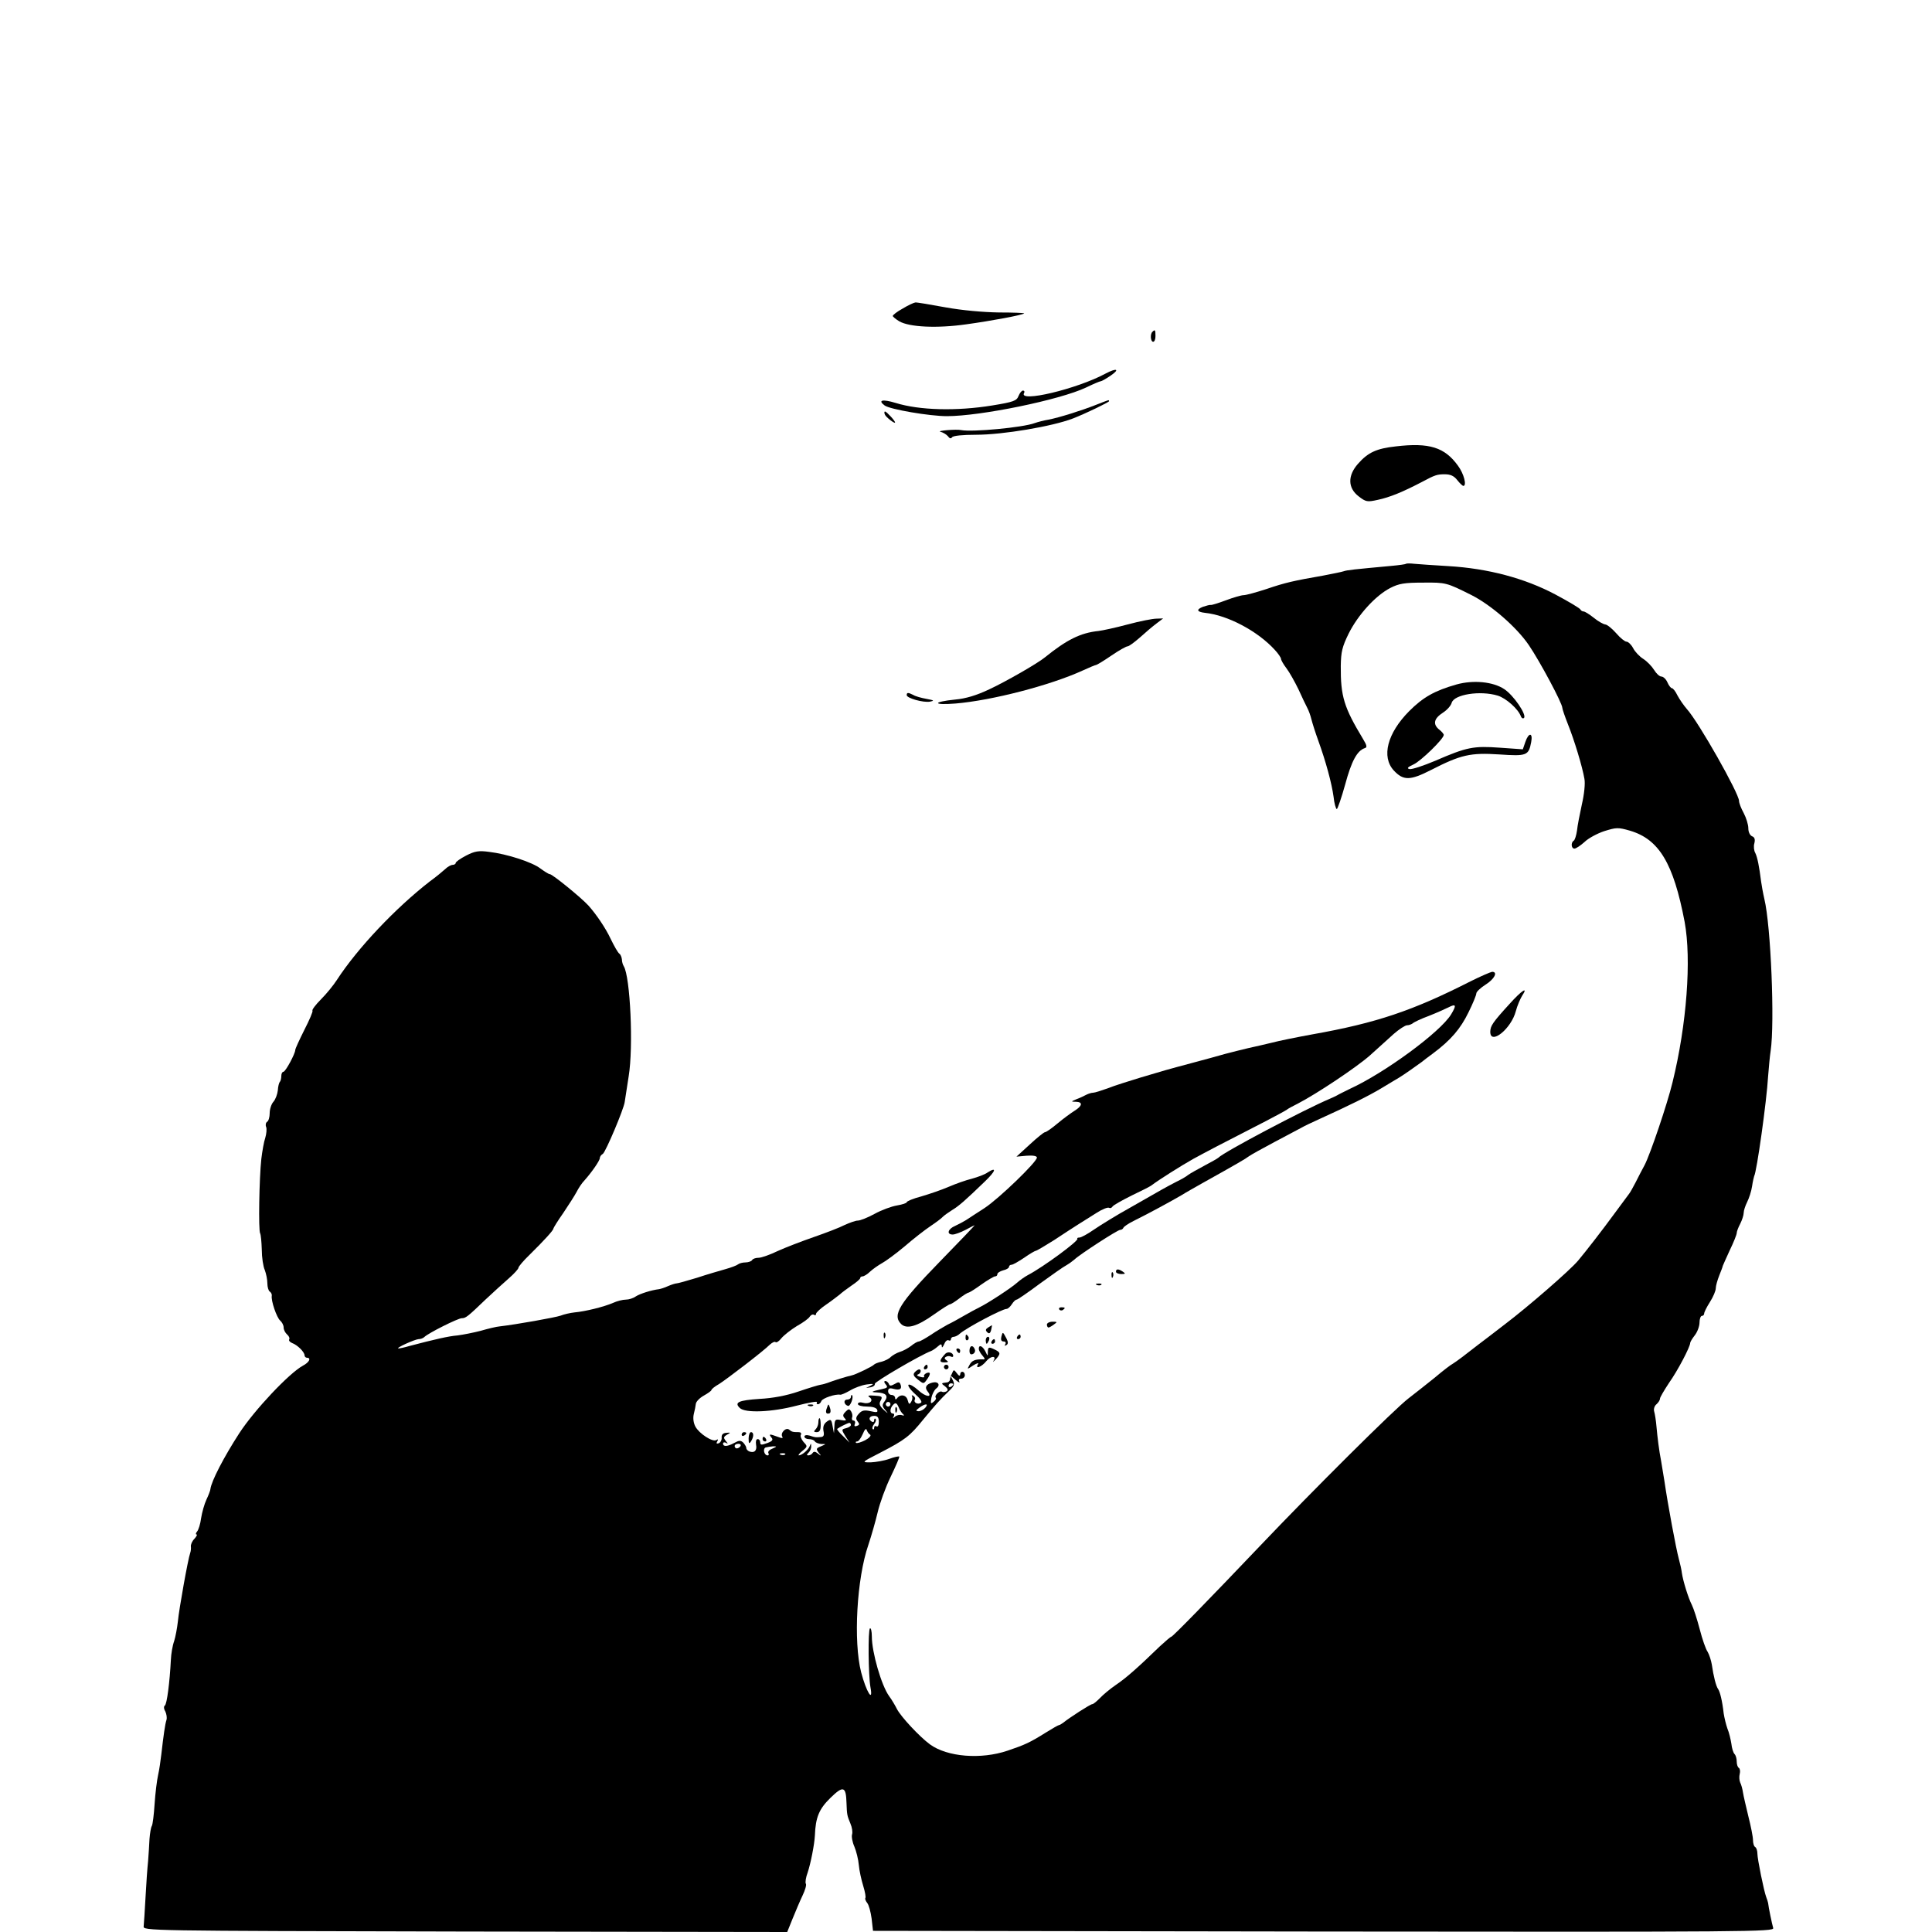
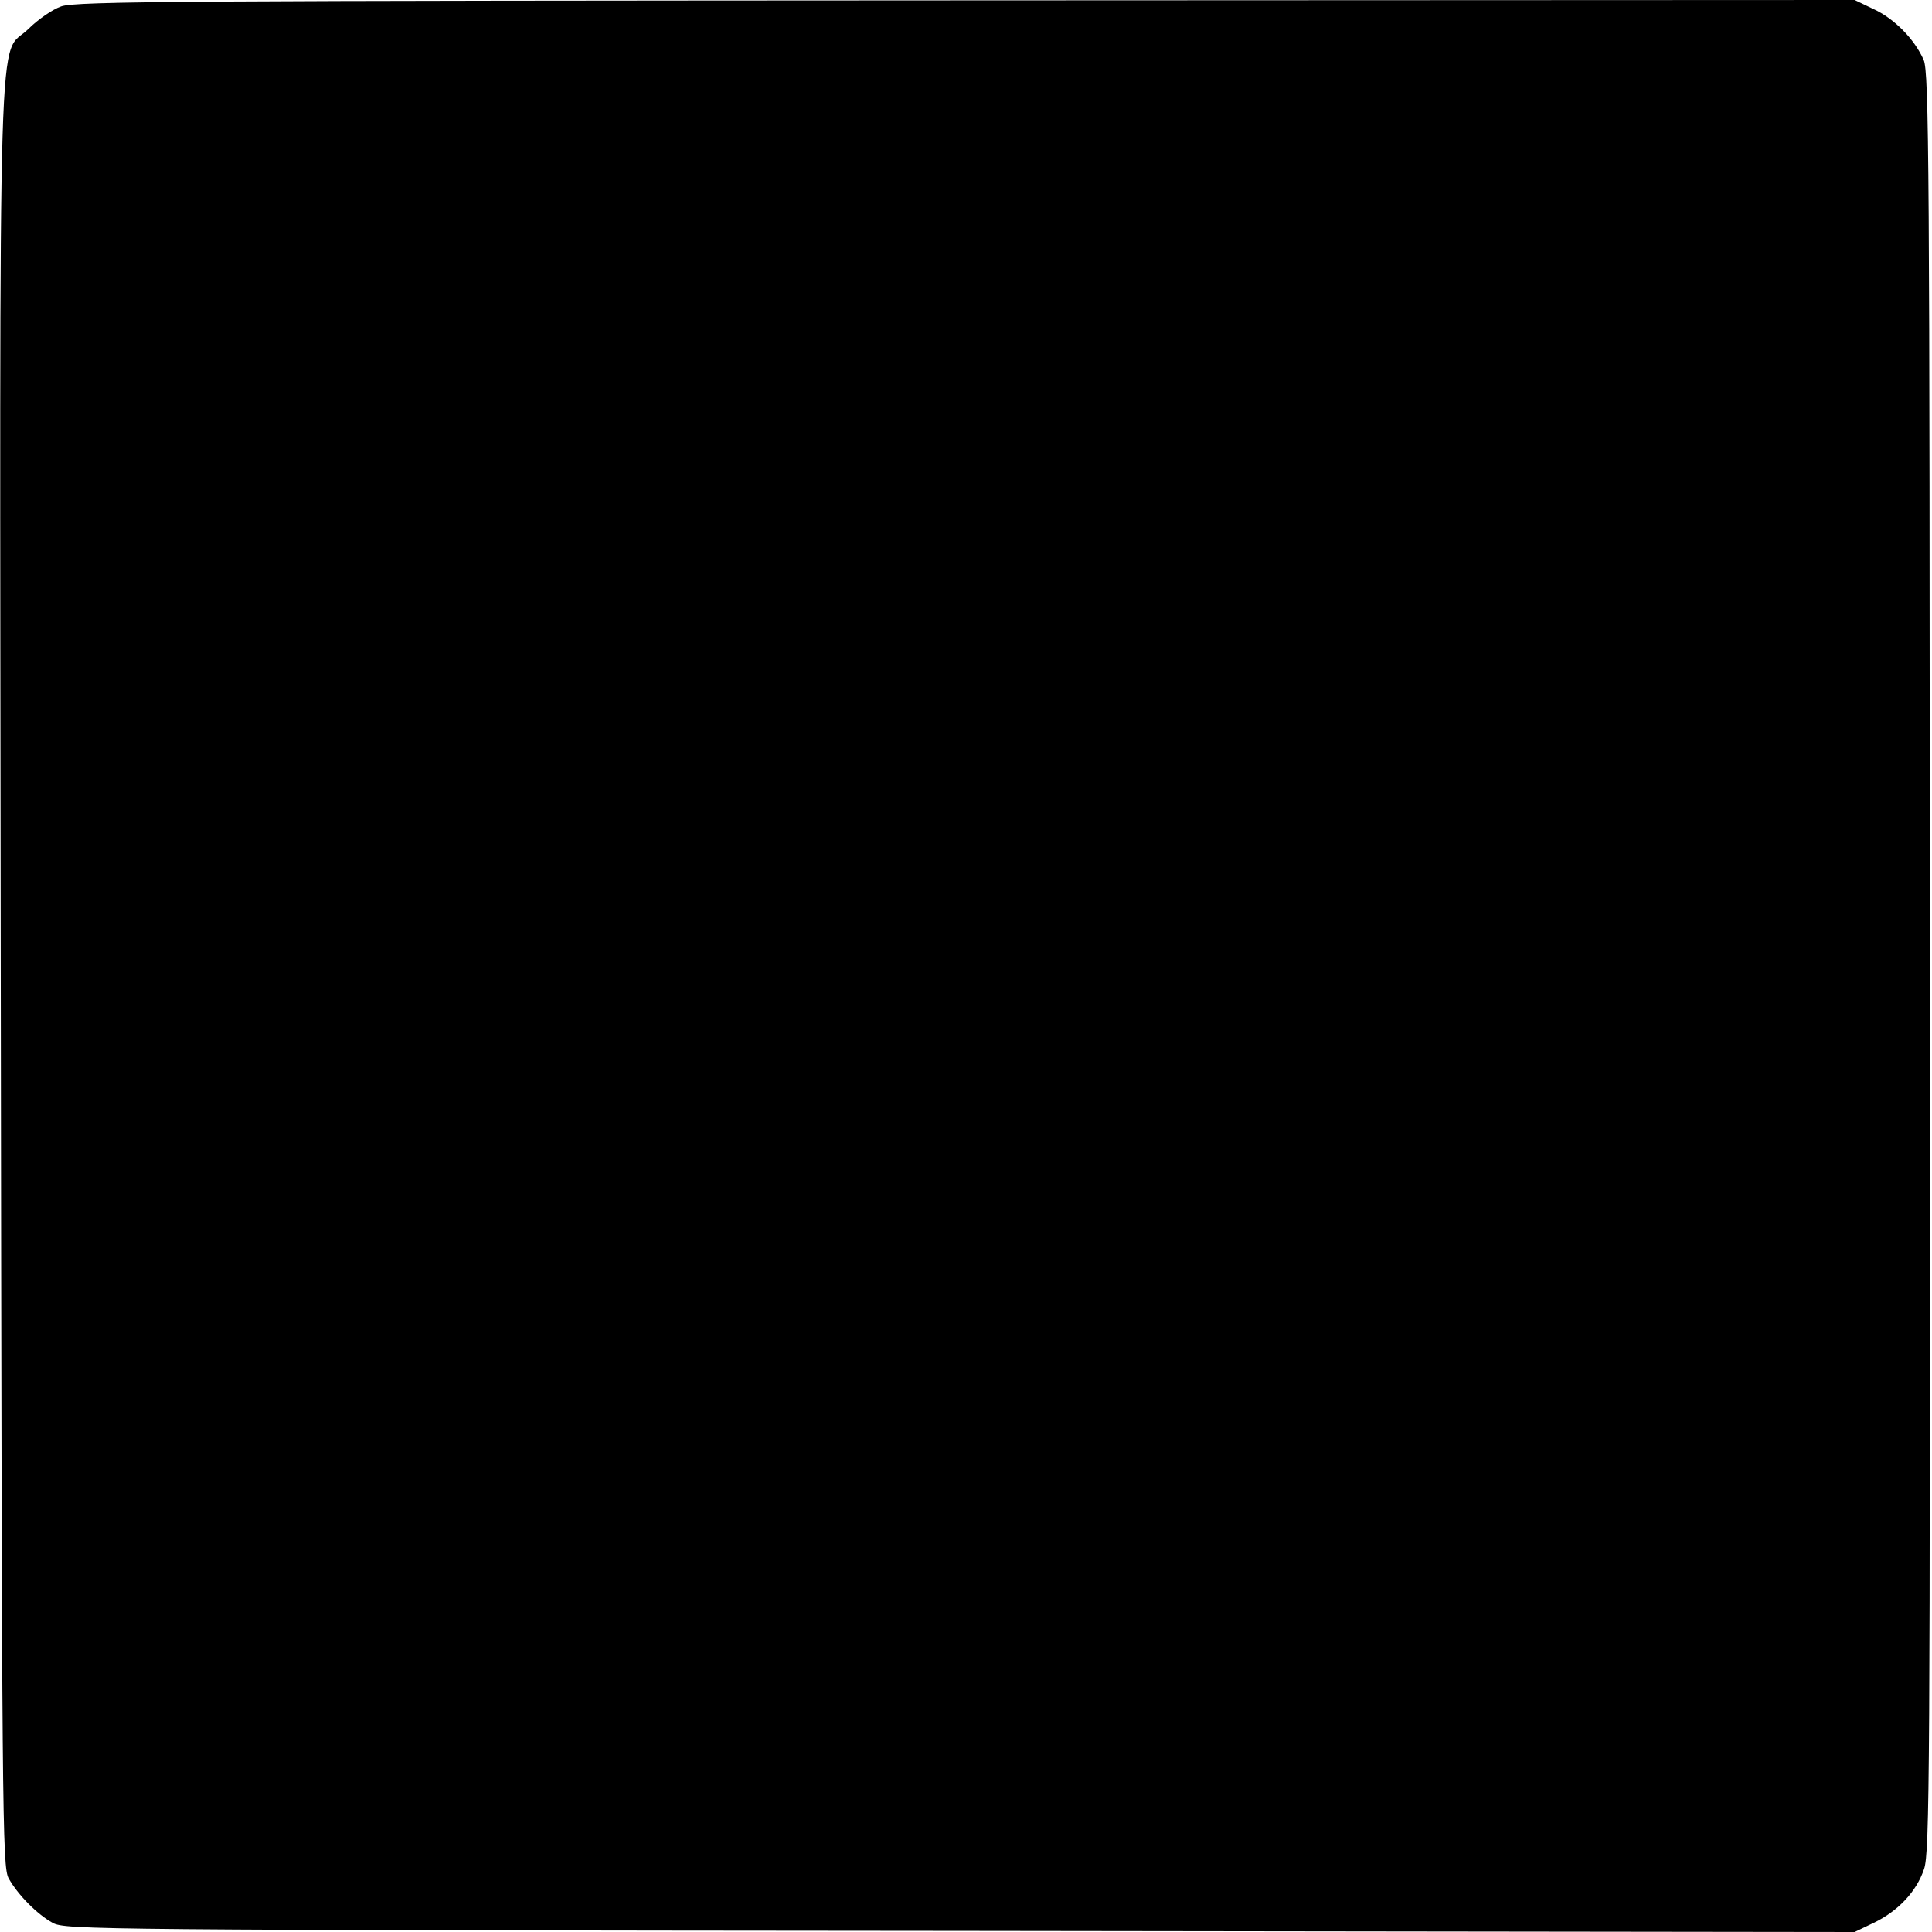
- <svg xmlns="http://www.w3.org/2000/svg" version="1.0" width="831pt" height="831pt" viewBox="0 0 831 831" preserveAspectRatio="xMidYMid meet">
-   <g transform="translate(0,831) scale(0.1,-0.1)" fill="#000000" stroke="none">
-     <path d="M3883 6983 c-24 -13 -43 -28 -43 -32 0 -3 13 -14 28 -23 43 -25 162 -31 288 -13 109 15 243 40 249 47 2 2 -46 4 -108 4 -68 1 -158 9 -230 22 -66 12 -124 22 -130 21 -7 -1 -31 -12 -54 -26z" />
-     <path d="M4957 6883 c-11 -10 -8 -43 3 -43 6 0 10 11 10 25 0 26 -2 29 -13 18z" />
-     <path d="M4755 6703 c-122 -66 -377 -127 -350 -83 3 5 1 10 -5 10 -6 0 -14 -11 -19 -23 -8 -21 -21 -26 -113 -41 -154 -25 -313 -21 -416 11 -56 17 -78 12 -47 -11 23 -17 194 -46 268 -46 145 0 486 70 598 123 31 15 59 27 63 27 4 0 24 11 44 25 41 28 24 33 -23 8z" />
-     <path d="M4715 6569 c-63 -25 -159 -55 -205 -64 -19 -3 -46 -10 -60 -15 -51 -19 -268 -39 -315 -30 -21 5 -109 -3 -90 -7 11 -3 25 -11 32 -19 7 -10 13 -12 18 -5 4 7 46 11 103 11 116 0 329 36 417 70 54 21 155 70 155 74 0 7 4 8 -55 -15z" />
-     <path d="M3806 6527 c4 -11 44 -42 44 -34 0 7 -37 47 -43 47 -4 0 -4 -6 -1 -13z" />
-     <path d="M6004 6390 c-83 -9 -120 -26 -163 -75 -45 -51 -44 -104 3 -140 31 -24 37 -25 82 -15 52 11 108 34 192 78 54 29 64 32 96 32 25 0 40 -7 54 -25 11 -14 23 -25 26 -25 16 0 3 52 -23 87 -57 79 -123 100 -267 83z" />
-     <path d="M6048 5885 c-2 -2 -30 -6 -63 -9 -162 -15 -191 -18 -205 -23 -8 -3 -49 -11 -90 -19 -126 -22 -162 -30 -244 -58 -43 -14 -87 -26 -97 -26 -10 0 -44 -10 -76 -22 -32 -12 -61 -21 -65 -20 -4 1 -19 -3 -34 -8 -30 -12 -26 -22 9 -26 97 -10 226 -78 300 -159 15 -16 27 -34 27 -39 0 -5 10 -23 23 -40 13 -17 36 -58 52 -91 15 -33 32 -69 38 -80 6 -11 14 -33 18 -50 4 -16 17 -57 29 -90 33 -91 58 -184 66 -242 3 -29 10 -53 14 -53 3 0 20 48 36 106 27 100 51 145 84 156 11 3 10 11 -7 39 -82 136 -97 183 -96 315 1 60 6 82 34 139 40 80 115 163 179 196 37 19 61 23 141 23 98 1 101 0 207 -53 84 -42 195 -138 248 -216 47 -69 144 -250 144 -270 0 -5 11 -37 24 -70 27 -67 62 -182 71 -235 4 -20 -1 -67 -11 -110 -9 -41 -19 -92 -21 -113 -3 -20 -9 -40 -14 -43 -13 -8 -11 -34 3 -34 7 0 26 13 43 28 16 16 55 37 85 47 52 16 59 17 111 2 125 -37 187 -140 235 -392 30 -162 9 -442 -52 -690 -22 -92 -96 -310 -120 -356 -11 -20 -28 -53 -39 -75 -11 -21 -23 -43 -28 -49 -4 -5 -31 -42 -60 -81 -57 -78 -124 -164 -159 -206 -35 -42 -216 -199 -315 -274 -48 -37 -100 -77 -115 -88 -56 -44 -92 -71 -108 -81 -10 -5 -45 -32 -78 -60 -34 -27 -85 -68 -114 -90 -58 -44 -410 -394 -640 -636 -218 -229 -374 -389 -380 -389 -3 0 -25 -19 -50 -42 -96 -93 -145 -136 -188 -165 -25 -17 -56 -43 -69 -57 -14 -14 -28 -26 -33 -26 -8 0 -98 -58 -125 -80 -7 -5 -15 -10 -18 -10 -3 0 -29 -15 -58 -33 -67 -42 -89 -52 -163 -77 -115 -39 -260 -27 -334 27 -45 33 -125 119 -142 152 -7 14 -22 40 -34 56 -33 46 -74 188 -74 256 0 22 -4 38 -8 35 -9 -5 -7 -204 2 -253 13 -70 -18 -20 -40 64 -34 133 -19 403 31 548 13 39 31 102 40 140 9 39 34 108 56 153 22 46 39 85 37 87 -2 2 -22 -2 -43 -10 -22 -8 -58 -14 -80 -15 -40 0 -40 0 40 41 108 56 128 71 186 143 53 64 72 86 113 125 21 20 23 28 14 45 l-11 21 23 -20 c13 -11 20 -14 16 -7 -4 7 -1 12 8 12 9 0 16 7 16 15 0 18 -20 20 -20 3 -1 -8 -6 -6 -14 5 -13 17 -14 17 -21 0 -5 -10 -9 -22 -9 -28 -1 -5 -7 -11 -13 -11 -26 -3 -26 -4 -8 -17 12 -10 14 -16 7 -21 -7 -4 -16 -5 -21 -2 -10 6 -34 -18 -26 -26 3 -3 -1 -11 -9 -17 -13 -11 -14 -8 -10 16 3 15 12 33 20 40 21 15 10 33 -16 26 -27 -7 -34 -21 -20 -38 23 -28 -9 -24 -40 5 -18 16 -36 27 -42 24 -5 -3 7 -21 27 -39 23 -20 33 -35 26 -39 -14 -9 -33 2 -26 14 3 5 0 12 -6 16 -7 4 -9 3 -6 -2 3 -6 1 -16 -4 -24 -7 -12 -10 -11 -15 8 -6 23 -32 27 -46 7 -5 -6 -8 -5 -8 3 0 6 -7 12 -15 12 -8 0 -15 7 -15 16 0 12 6 15 24 10 27 -7 37 0 29 20 -4 10 -9 11 -25 1 -16 -9 -22 -9 -25 1 -3 6 -9 12 -15 12 -6 0 -6 -6 2 -15 10 -12 7 -15 -17 -20 -45 -10 -50 -13 -23 -14 41 -2 52 -14 36 -37 -13 -17 -12 -22 2 -39 14 -17 13 -17 -7 1 -18 17 -21 26 -13 40 9 17 6 19 -27 21 -24 2 -31 0 -22 -6 21 -14 3 -32 -25 -25 -14 4 -24 2 -24 -5 0 -6 17 -11 39 -11 24 0 41 -5 44 -14 4 -11 -2 -12 -28 -6 -27 6 -38 4 -51 -11 -13 -14 -14 -22 -5 -33 9 -11 8 -15 -3 -19 -10 -4 -13 -1 -9 9 3 7 0 14 -6 14 -6 0 -8 6 -6 13 3 6 1 18 -4 26 -8 12 -11 12 -24 -1 -12 -12 -13 -18 -4 -28 10 -10 6 -12 -16 -8 -24 5 -27 2 -28 -26 l-2 -31 -6 32 c-5 29 -8 30 -25 18 -13 -10 -17 -22 -14 -40 4 -18 1 -25 -11 -26 -24 -2 -24 -2 -48 6 -14 4 -23 2 -23 -4 0 -6 9 -11 19 -11 11 0 23 -4 26 -10 3 -5 16 -10 28 -11 22 0 21 0 -2 -10 -20 -8 -22 -11 -10 -27 13 -15 12 -16 -3 -4 -11 9 -18 10 -23 2 -3 -5 -11 -10 -18 -10 -8 0 -8 3 1 12 7 7 12 19 11 28 0 13 -1 13 -6 0 -7 -17 -33 -39 -47 -40 -4 0 2 9 15 19 23 19 23 20 5 39 -10 12 -15 26 -11 31 3 6 -1 11 -9 11 -26 0 -30 1 -42 11 -14 11 -39 -15 -29 -31 4 -7 -2 -7 -20 0 -35 13 -40 13 -27 -3 9 -10 4 -16 -18 -24 -25 -9 -30 -9 -30 3 0 8 -5 14 -11 14 -7 0 -9 -10 -7 -24 5 -25 -7 -37 -29 -29 -7 3 -13 9 -13 15 0 5 -6 15 -13 23 -11 10 -18 10 -38 -1 -29 -16 -49 -18 -49 -3 0 5 6 7 13 3 9 -6 9 -4 -1 8 -11 14 -10 18 5 27 17 9 16 10 -3 8 -14 -1 -21 -7 -20 -21 1 -10 -5 -21 -13 -24 -9 -3 -11 0 -6 8 5 9 4 11 -4 6 -16 -10 -74 28 -90 58 -8 15 -11 36 -7 53 4 15 8 36 9 45 1 9 16 25 34 35 18 10 33 21 33 24 0 4 15 16 33 26 33 21 189 140 219 170 10 9 21 14 24 10 4 -3 15 4 25 17 11 13 40 36 66 52 27 15 52 33 56 41 5 7 12 11 18 8 5 -4 9 -2 9 4 0 5 20 24 44 40 25 17 50 37 58 43 7 7 30 24 50 38 21 14 38 28 38 33 0 4 5 7 10 7 6 0 21 9 33 21 12 11 35 27 51 36 15 8 59 40 97 72 37 32 87 71 111 87 24 16 48 34 53 40 6 6 24 19 40 29 30 18 57 42 141 123 47 45 53 65 12 39 -12 -9 -43 -20 -68 -27 -25 -6 -70 -22 -100 -35 -30 -13 -83 -31 -117 -41 -35 -9 -63 -21 -63 -25 0 -4 -19 -10 -42 -14 -24 -4 -67 -20 -96 -36 -29 -16 -62 -29 -72 -29 -10 0 -35 -9 -57 -19 -21 -11 -81 -34 -133 -52 -52 -18 -122 -45 -155 -60 -33 -16 -70 -29 -82 -29 -12 0 -25 -4 -28 -10 -3 -5 -16 -10 -29 -10 -12 0 -26 -4 -31 -8 -6 -5 -30 -14 -55 -21 -25 -7 -80 -23 -122 -37 -43 -13 -82 -24 -87 -24 -5 0 -22 -5 -38 -12 -15 -7 -32 -12 -38 -13 -34 -4 -83 -20 -100 -31 -11 -8 -30 -14 -43 -14 -13 0 -38 -6 -55 -14 -39 -17 -120 -37 -166 -41 -18 -2 -45 -8 -60 -14 -23 -8 -191 -38 -261 -46 -14 -1 -51 -10 -82 -19 -31 -8 -76 -17 -100 -20 -38 -3 -99 -17 -209 -46 -20 -6 -40 -10 -45 -10 -15 1 70 39 86 40 9 0 20 4 25 9 17 17 145 81 161 81 17 0 25 6 102 80 32 30 77 71 100 91 23 20 42 41 42 46 0 5 21 30 48 56 63 62 102 105 102 112 0 3 19 34 43 68 23 34 49 75 57 90 8 16 23 39 35 51 31 35 65 84 65 95 0 6 6 14 13 18 12 8 90 192 94 223 1 8 9 58 17 110 21 127 7 428 -21 474 -4 6 -8 19 -8 29 -1 10 -6 22 -11 25 -6 4 -22 32 -37 63 -23 49 -63 107 -96 144 -31 34 -155 135 -166 135 -5 0 -22 11 -40 24 -36 28 -145 63 -222 72 -44 6 -61 3 -98 -16 -25 -13 -45 -27 -45 -32 0 -4 -6 -8 -13 -8 -7 0 -22 -8 -33 -19 -11 -10 -40 -34 -65 -52 -147 -114 -311 -287 -400 -424 -14 -22 -45 -60 -68 -83 -24 -24 -40 -46 -37 -49 3 -3 -13 -40 -35 -83 -21 -42 -39 -81 -39 -86 0 -16 -42 -94 -51 -94 -5 0 -9 -8 -9 -18 0 -10 -3 -22 -6 -25 -4 -4 -8 -20 -9 -37 -2 -17 -10 -39 -19 -49 -9 -10 -16 -32 -16 -49 0 -17 -5 -34 -11 -37 -6 -4 -8 -14 -4 -23 3 -8 1 -29 -4 -46 -6 -17 -13 -58 -17 -91 -9 -82 -13 -308 -5 -320 3 -5 6 -37 7 -70 0 -33 6 -73 13 -88 6 -16 11 -41 11 -57 0 -16 5 -32 10 -35 6 -4 10 -12 9 -18 -4 -21 21 -94 36 -107 8 -7 15 -20 15 -30 0 -10 7 -23 15 -30 8 -7 12 -16 9 -21 -3 -5 3 -12 13 -16 22 -8 53 -38 53 -53 0 -5 5 -10 10 -10 20 0 10 -20 -17 -34 -59 -32 -209 -191 -274 -291 -66 -102 -120 -206 -124 -240 0 -5 -8 -26 -17 -45 -9 -19 -19 -55 -23 -80 -3 -24 -11 -50 -17 -57 -6 -7 -7 -13 -3 -13 5 0 0 -9 -9 -19 -10 -10 -16 -25 -15 -33 1 -7 0 -20 -3 -28 -9 -24 -48 -241 -53 -295 -3 -27 -10 -65 -16 -84 -7 -19 -13 -55 -14 -80 -5 -97 -17 -191 -26 -197 -5 -3 -5 -14 2 -25 5 -11 8 -27 5 -37 -6 -18 -13 -68 -22 -147 -3 -27 -9 -68 -14 -90 -5 -22 -12 -78 -15 -124 -3 -46 -8 -88 -12 -95 -4 -6 -8 -31 -10 -56 -1 -25 -4 -67 -6 -95 -3 -27 -8 -97 -11 -155 -3 -58 -7 -114 -8 -125 -3 -20 3 -20 1383 -23 l1385 -2 23 57 c13 32 32 77 43 100 11 23 18 46 14 51 -3 5 0 27 8 48 13 39 29 120 31 159 3 78 18 114 66 161 56 55 68 51 70 -21 2 -50 2 -53 17 -89 7 -16 10 -36 7 -46 -3 -9 1 -33 10 -53 8 -19 17 -55 19 -79 2 -24 11 -64 19 -90 8 -26 12 -49 9 -52 -2 -3 1 -12 8 -21 7 -8 15 -38 19 -67 l6 -53 1938 -3 c1843 -2 1938 -1 1934 15 -5 17 -20 88 -22 108 -1 6 -5 17 -8 25 -10 26 -38 164 -38 187 0 12 -4 25 -9 28 -6 3 -10 17 -10 31 0 13 -9 59 -20 102 -10 42 -21 88 -23 102 -2 14 -7 33 -12 43 -4 9 -5 26 -2 37 3 11 1 23 -4 26 -5 3 -9 15 -9 28 0 12 -4 26 -9 31 -6 6 -12 26 -14 45 -3 19 -10 49 -17 65 -6 17 -13 46 -16 65 -6 54 -16 94 -24 105 -9 12 -20 56 -27 105 -3 18 -11 43 -18 55 -8 11 -23 54 -34 97 -11 42 -26 89 -34 105 -15 29 -38 103 -43 138 -1 11 -7 38 -13 60 -12 44 -47 232 -62 335 -6 36 -12 74 -14 85 -9 46 -16 103 -20 148 -2 26 -7 56 -10 66 -3 10 1 24 10 31 8 7 15 18 15 24 0 6 18 36 39 68 37 52 91 155 91 172 0 4 9 19 20 33 11 14 20 39 20 54 0 16 5 29 10 29 6 0 10 5 10 10 0 6 11 28 25 50 14 22 25 48 25 59 0 10 7 35 15 55 8 20 15 38 15 41 1 2 14 33 30 67 17 35 30 68 30 74 0 7 7 25 15 40 8 16 15 37 15 47 0 10 7 31 15 47 8 16 18 46 21 67 3 21 8 41 9 44 11 17 54 324 60 429 3 36 7 85 11 110 18 121 1 537 -27 653 -6 26 -12 60 -14 75 -8 64 -16 105 -25 123 -6 10 -8 29 -4 42 4 17 1 26 -10 30 -9 4 -16 18 -16 34 0 16 -9 45 -20 66 -11 20 -20 43 -20 52 0 32 -174 340 -225 396 -13 15 -31 41 -40 58 -8 17 -19 31 -24 31 -4 0 -13 11 -19 25 -6 14 -18 25 -26 25 -8 0 -22 13 -31 28 -10 16 -30 37 -47 48 -16 10 -36 31 -44 47 -8 15 -21 27 -28 27 -7 0 -27 16 -44 36 -17 19 -38 37 -47 38 -9 1 -32 14 -50 29 -19 15 -38 27 -44 27 -5 0 -11 4 -13 8 -1 5 -50 34 -108 65 -132 70 -290 112 -460 122 -63 4 -129 8 -147 10 -17 2 -33 2 -35 0z m-1948 -3529 c0 -3 -4 -8 -10 -11 -5 -3 -10 -1 -10 4 0 6 5 11 10 11 6 0 10 -2 10 -4z m-270 -86 c0 -5 -4 -10 -10 -10 -5 0 -10 5 -10 10 0 6 5 10 10 10 6 0 10 -4 10 -10z m55 -43 c6 -6 3 -7 -6 -4 -9 3 -22 0 -29 -6 -10 -9 -11 -9 -6 1 4 6 2 12 -3 12 -15 0 -14 23 1 38 10 10 15 8 23 -10 5 -13 14 -27 20 -31z m95 28 c-7 -8 -20 -15 -29 -15 -13 1 -13 3 3 15 26 19 42 19 26 0z m-200 -61 c0 -14 -4 -23 -10 -19 -5 3 -10 1 -10 -6 0 -7 -3 -9 -6 -6 -4 4 -1 13 6 22 7 9 10 18 6 22 -3 3 -6 1 -6 -6 0 -7 -4 -9 -10 -6 -17 10 -11 25 10 25 15 0 20 -7 20 -26z m-120 -13 c0 -5 -9 -11 -21 -14 -20 -5 -20 -6 -3 -34 l18 -28 -28 28 c-16 15 -27 29 -25 31 10 8 45 25 52 26 4 0 7 -4 7 -9z m83 -42 c5 -4 -5 -15 -22 -24 -18 -9 -35 -14 -39 -11 -3 3 -1 6 5 6 6 0 16 14 24 32 8 20 15 26 17 17 3 -8 9 -17 15 -20z m-558 -49 c-3 -5 -10 -10 -16 -10 -5 0 -9 5 -9 10 0 6 7 10 16 10 8 0 12 -4 9 -10z m137 -11 c-13 -5 -20 -13 -17 -19 3 -5 2 -10 -3 -10 -15 0 -22 28 -9 34 7 2 21 4 32 5 18 0 17 -1 -3 -10z m55 -25 c-3 -3 -12 -4 -19 -1 -8 3 -5 6 6 6 11 1 17 -2 13 -5z" />
-     <path d="M3851 2244 c0 -11 3 -14 6 -6 3 7 2 16 -1 19 -3 4 -6 -2 -5 -13z" />
-     <path d="M4850 5624 c-52 -14 -108 -26 -125 -28 -78 -8 -137 -38 -230 -113 -31 -26 -171 -106 -240 -138 -55 -26 -101 -40 -147 -44 -99 -10 -97 -25 2 -17 156 13 407 78 547 142 28 13 55 24 58 24 3 0 33 18 65 40 32 22 64 40 70 40 6 0 29 17 53 38 23 21 55 48 71 60 l29 22 -29 -1 c-16 0 -72 -11 -124 -25z" />
-     <path d="M6265 5366 c-95 -27 -144 -55 -204 -115 -94 -95 -120 -196 -66 -255 41 -44 70 -44 160 2 129 66 169 75 294 67 118 -8 126 -5 137 53 8 42 -11 42 -25 1 l-11 -32 -99 7 c-113 8 -141 3 -277 -56 -52 -22 -101 -38 -111 -36 -13 3 -9 8 17 20 31 14 130 110 130 127 0 4 -9 15 -21 24 -27 23 -21 47 18 72 17 11 34 30 37 42 10 36 122 54 198 31 36 -11 89 -58 100 -90 3 -7 9 -10 13 -6 13 13 -45 98 -85 124 -48 32 -133 40 -205 20z" />
-     <path d="M3900 5320 c0 -13 71 -33 100 -28 20 4 18 6 -15 12 -22 4 -48 11 -57 17 -22 11 -28 11 -28 -1z" />
-     <path d="M6325 4089 c-248 -126 -404 -179 -680 -228 -66 -12 -145 -28 -175 -36 -30 -7 -75 -18 -100 -23 -25 -6 -70 -17 -100 -25 -30 -9 -91 -25 -135 -37 -120 -32 -133 -36 -230 -65 -49 -15 -113 -35 -140 -46 -28 -10 -56 -19 -63 -19 -7 0 -20 -4 -30 -9 -9 -5 -28 -14 -42 -19 -24 -10 -24 -11 -2 -11 30 -1 28 -17 -5 -38 -16 -10 -49 -34 -74 -55 -25 -21 -49 -38 -55 -38 -5 -1 -34 -24 -65 -53 l-57 -52 44 4 c27 2 44 -1 44 -8 0 -19 -164 -177 -225 -217 -33 -21 -69 -45 -80 -52 -11 -7 -32 -18 -47 -25 -31 -13 -38 -37 -10 -37 9 0 34 9 55 20 20 11 38 20 39 20 2 0 -66 -71 -150 -157 -175 -180 -205 -229 -166 -268 24 -23 68 -11 141 41 34 24 65 44 69 44 4 0 22 11 40 25 18 14 36 25 40 25 3 0 29 16 55 35 27 19 54 35 59 35 6 0 10 4 10 10 0 5 11 12 25 16 14 3 25 10 25 15 0 5 5 9 11 9 6 0 30 14 54 30 24 17 47 30 50 30 4 0 39 21 79 46 39 26 87 57 106 69 19 12 54 34 78 49 23 15 47 24 52 21 5 -3 11 -1 15 5 3 6 41 27 83 48 42 20 82 40 87 45 35 26 124 82 177 112 59 32 104 56 313 163 44 23 85 45 90 49 6 5 27 16 47 26 83 43 252 156 310 207 33 30 80 72 103 93 23 20 49 37 57 37 8 0 18 4 24 8 5 5 36 20 69 32 33 13 71 30 85 37 33 17 36 10 11 -31 -47 -76 -285 -251 -436 -320 -22 -11 -47 -23 -55 -28 -8 -4 -22 -11 -30 -14 -109 -46 -458 -230 -480 -254 -3 -3 -30 -18 -60 -34 -30 -16 -62 -34 -70 -40 -8 -7 -31 -20 -50 -29 -19 -10 -48 -25 -65 -35 -16 -9 -77 -44 -135 -77 -58 -32 -127 -75 -155 -94 -27 -19 -55 -34 -62 -34 -7 0 -11 -2 -9 -5 8 -8 -147 -122 -212 -156 -15 -8 -36 -23 -47 -33 -26 -23 -122 -86 -160 -105 -16 -8 -48 -25 -70 -38 -22 -13 -53 -30 -70 -38 -16 -9 -49 -28 -72 -44 -23 -15 -46 -28 -51 -28 -5 0 -20 -8 -33 -19 -13 -10 -35 -22 -49 -26 -13 -4 -30 -14 -38 -21 -7 -8 -25 -17 -40 -21 -15 -3 -29 -9 -32 -12 -6 -8 -81 -44 -97 -47 -16 -3 -84 -24 -103 -32 -8 -3 -22 -7 -30 -8 -8 -1 -51 -14 -95 -29 -52 -18 -111 -29 -168 -32 -90 -6 -110 -15 -85 -39 23 -23 139 -18 245 10 51 13 90 20 87 15 -3 -5 -1 -9 4 -9 6 0 12 6 15 14 5 12 60 31 81 27 4 -1 23 7 42 18 18 11 50 23 71 26 30 4 34 3 18 -5 l-20 -10 20 3 c11 2 19 8 18 15 -2 8 194 123 242 141 5 2 18 10 28 19 14 12 17 13 18 1 0 -8 4 -4 10 9 5 13 13 20 19 17 5 -3 10 -1 10 4 0 6 5 11 12 11 6 0 19 6 27 14 30 26 182 106 200 106 6 0 16 9 23 20 7 11 16 20 21 20 4 0 49 31 100 69 51 37 102 73 114 79 12 7 27 18 35 25 23 22 185 127 196 127 6 0 12 4 14 9 2 5 21 18 43 29 71 35 169 89 205 110 19 12 60 35 90 52 156 87 188 106 201 116 8 6 58 34 111 62 54 29 106 56 115 61 10 6 47 24 83 40 121 55 205 96 263 131 32 19 66 40 75 45 17 10 77 52 97 67 6 5 28 22 50 38 75 56 117 105 151 175 19 38 34 75 34 82 0 7 18 24 40 38 38 24 54 55 28 55 -7 -1 -49 -19 -93 -41z" />
-     <path d="M6493 3992 c-73 -80 -82 -94 -83 -119 -1 -61 90 11 110 88 6 23 19 53 27 66 28 42 -1 24 -54 -35z" />
-     <path d="M4800 2840 c0 -5 10 -10 23 -10 18 0 19 2 7 10 -19 13 -30 13 -30 0z" />
-     <path d="M4781 2824 c0 -11 3 -14 6 -6 3 7 2 16 -1 19 -3 4 -6 -2 -5 -13z" />
-     <path d="M4718 2783 c7 -3 16 -2 19 1 4 3 -2 6 -13 5 -11 0 -14 -3 -6 -6z" />
-     <path d="M4556 2678 c3 -5 10 -6 15 -3 13 9 11 12 -6 12 -8 0 -12 -4 -9 -9z" />
-     <path d="M4503 2613 c0 -7 3 -13 7 -13 3 0 14 6 23 13 16 11 15 12 -6 12 -13 0 -24 -6 -24 -12z" />
-     <path d="M4250 2600 c-11 -7 -12 -12 -4 -20 8 -8 13 -6 17 9 3 12 4 21 4 21 -1 0 -9 -5 -17 -10z" />
-     <path d="M3801 2564 c0 -11 3 -14 6 -6 3 7 2 16 -1 19 -3 4 -6 -2 -5 -13z" />
-     <path d="M4307 2560 c-3 -13 0 -20 10 -20 8 0 11 -5 7 -12 -4 -7 -3 -8 4 -4 9 5 9 13 1 29 -16 30 -16 30 -22 7z" />
-     <path d="M4153 2555 c0 -8 4 -12 9 -9 5 3 6 10 3 15 -9 13 -12 11 -12 -6z" />
-     <path d="M4375 2560 c-3 -5 -1 -10 4 -10 6 0 11 5 11 10 0 6 -2 10 -4 10 -3 0 -8 -4 -11 -10z" />
-     <path d="M4240 2545 c0 -8 2 -15 4 -15 2 0 6 7 10 15 3 8 1 15 -4 15 -6 0 -10 -7 -10 -15z" />
-     <path d="M4265 2540 c-3 -5 -1 -10 4 -10 6 0 11 5 11 10 0 6 -2 10 -4 10 -3 0 -8 -4 -11 -10z" />
-     <path d="M4170 2500 c0 -13 5 -18 14 -14 8 3 12 12 9 20 -8 21 -23 17 -23 -6z" />
-     <path d="M4210 2508 c0 -6 7 -19 16 -29 11 -13 12 -17 2 -16 -34 1 -48 -5 -58 -24 -11 -20 -11 -20 16 -2 16 10 25 12 21 6 -15 -24 15 -13 35 12 19 24 47 25 31 1 -4 -7 0 -3 10 7 22 25 22 30 -8 44 -22 10 -25 9 -26 -10 0 -22 0 -22 -11 1 -12 23 -28 30 -28 10z" />
-     <path d="M4115 2500 c3 -5 8 -10 11 -10 2 0 4 5 4 10 0 6 -5 10 -11 10 -5 0 -7 -4 -4 -10z" />
-     <path d="M4065 2486 c-25 -27 -26 -36 -3 -36 17 0 19 3 9 9 -9 6 -10 11 -2 15 6 4 16 4 21 1 6 -3 10 -2 10 3 0 15 -24 21 -35 8z" />
-     <path d="M3975 2430 c-3 -5 -1 -10 4 -10 6 0 11 5 11 10 0 6 -2 10 -4 10 -3 0 -8 -4 -11 -10z" />
-     <path d="M4060 2430 c0 -5 5 -10 10 -10 6 0 10 5 10 10 0 6 -4 10 -10 10 -5 0 -10 -4 -10 -10z" />
-     <path d="M3934 2407 c-8 -9 -4 -17 14 -31 24 -19 25 -19 38 -1 18 25 18 36 -1 29 -8 -4 -13 -10 -10 -14 3 -5 -5 -6 -17 -2 -12 3 -17 7 -10 10 13 4 17 22 5 22 -5 -1 -13 -6 -19 -13z" />
-     <path d="M3660 2302 c0 -7 -7 -12 -16 -12 -17 0 -15 -21 3 -27 10 -4 26 37 18 46 -3 2 -5 -1 -5 -7z" />
-     <path d="M3478 2263 c7 -3 16 -2 19 1 4 3 -2 6 -13 5 -11 0 -14 -3 -6 -6z" />
-     <path d="M3557 2255 c-8 -20 -4 -29 11 -24 5 2 6 13 2 23 -6 19 -7 19 -13 1z" />
-     <path d="M3520 2192 c0 -10 -5 -23 -12 -30 -9 -9 -8 -12 5 -12 12 0 17 8 17 30 0 17 -2 30 -5 30 -3 0 -5 -8 -5 -18z" />
-     <path d="M3190 2139 c0 -5 5 -7 10 -4 6 3 10 8 10 11 0 2 -4 4 -10 4 -5 0 -10 -5 -10 -11z" />
-     <path d="M3220 2123 c0 -22 2 -25 10 -13 13 20 13 40 0 40 -5 0 -10 -12 -10 -27z" />
-     <path d="M3280 2120 c0 -5 5 -10 11 -10 5 0 7 5 4 10 -3 6 -8 10 -11 10 -2 0 -4 -4 -4 -10z" />
+ <svg xmlns="http://www.w3.org/2000/svg" version="1.0" width="512pt" height="512pt" viewBox="0 0 512 512" preserveAspectRatio="xMidYMid meet">
+   <g transform="translate(0,512) scale(0.1,-0.1)" fill="#000000" stroke="none">
+     <path d="M162 5103 c-23 -8 -62 -35 -86 -59 -83 -83 -77 151 -74 -2504 3 -2248 4 -2367 21 -2398 24 -43 75 -95 117 -118 34 -18 103 -19 2405 -21 l2370 -3 50 24 c65 31 114 83 134 143 15 44 16 254 15 2403 0 2112 -2 2359 -16 2391 -24 55 -78 110 -133 135 l-50 24 -2355 -1 c-2070 -1 -2360 -2 -2398 -16z" />
  </g>
</svg>
